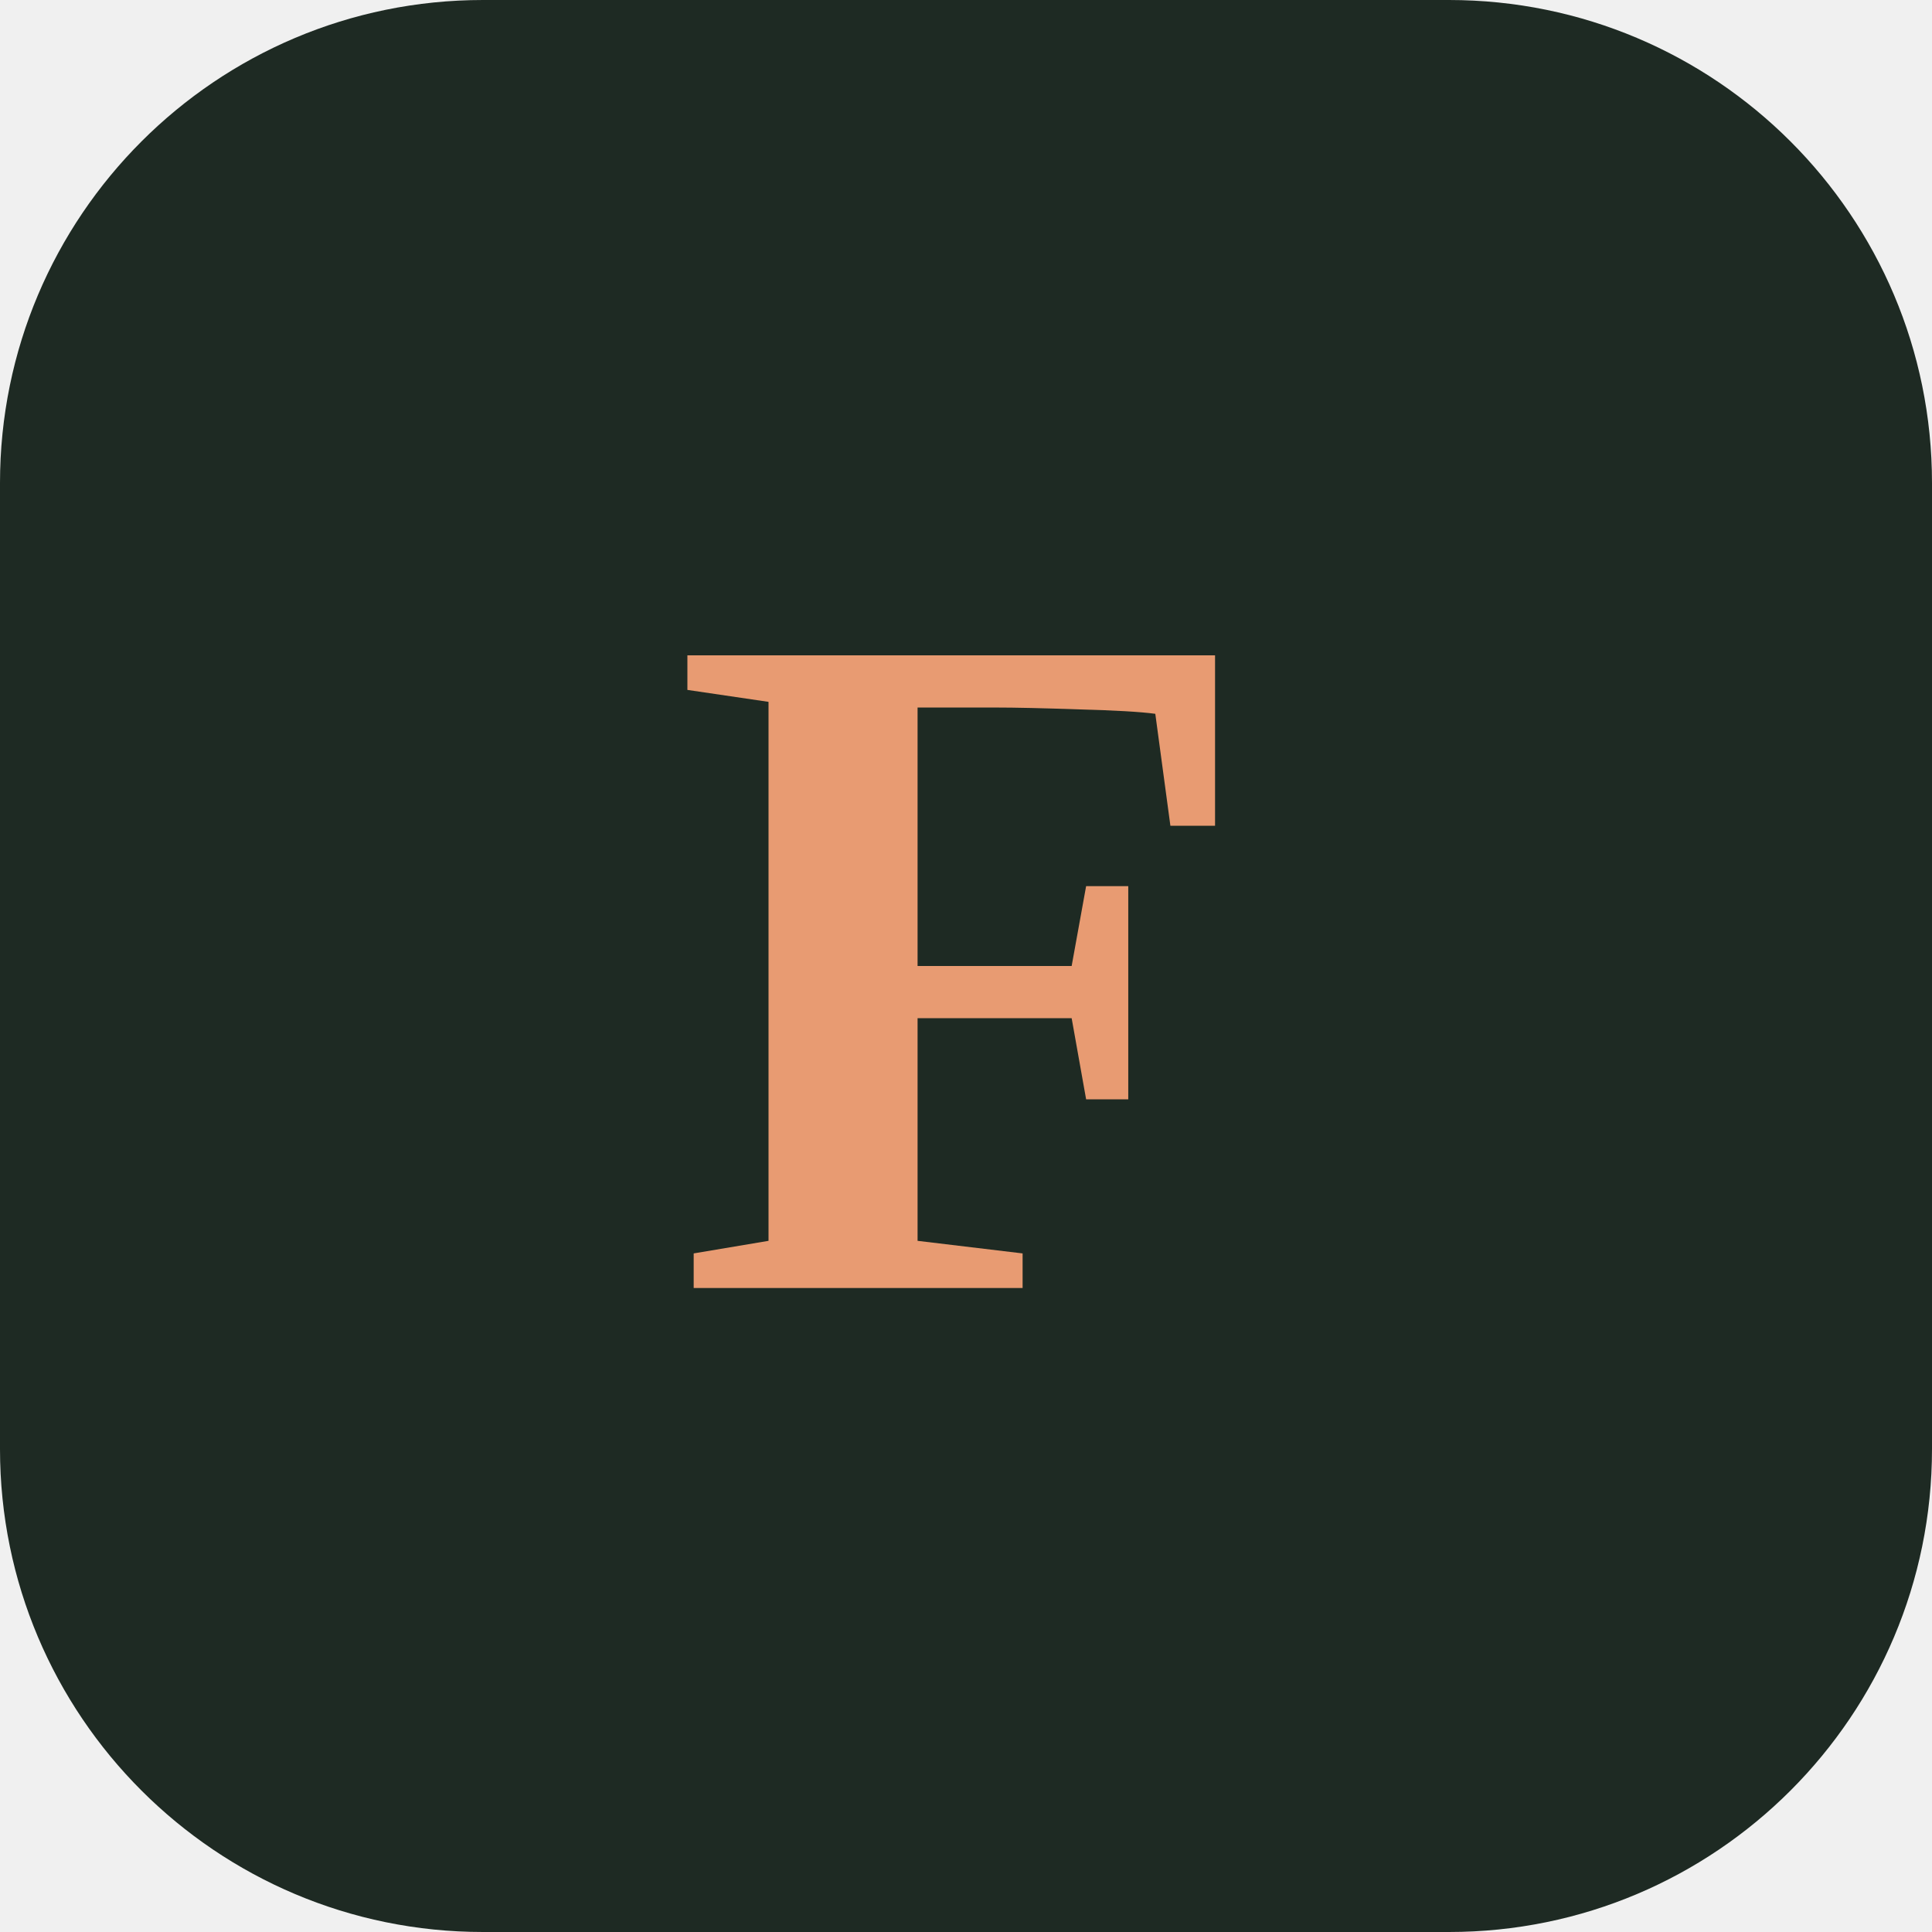
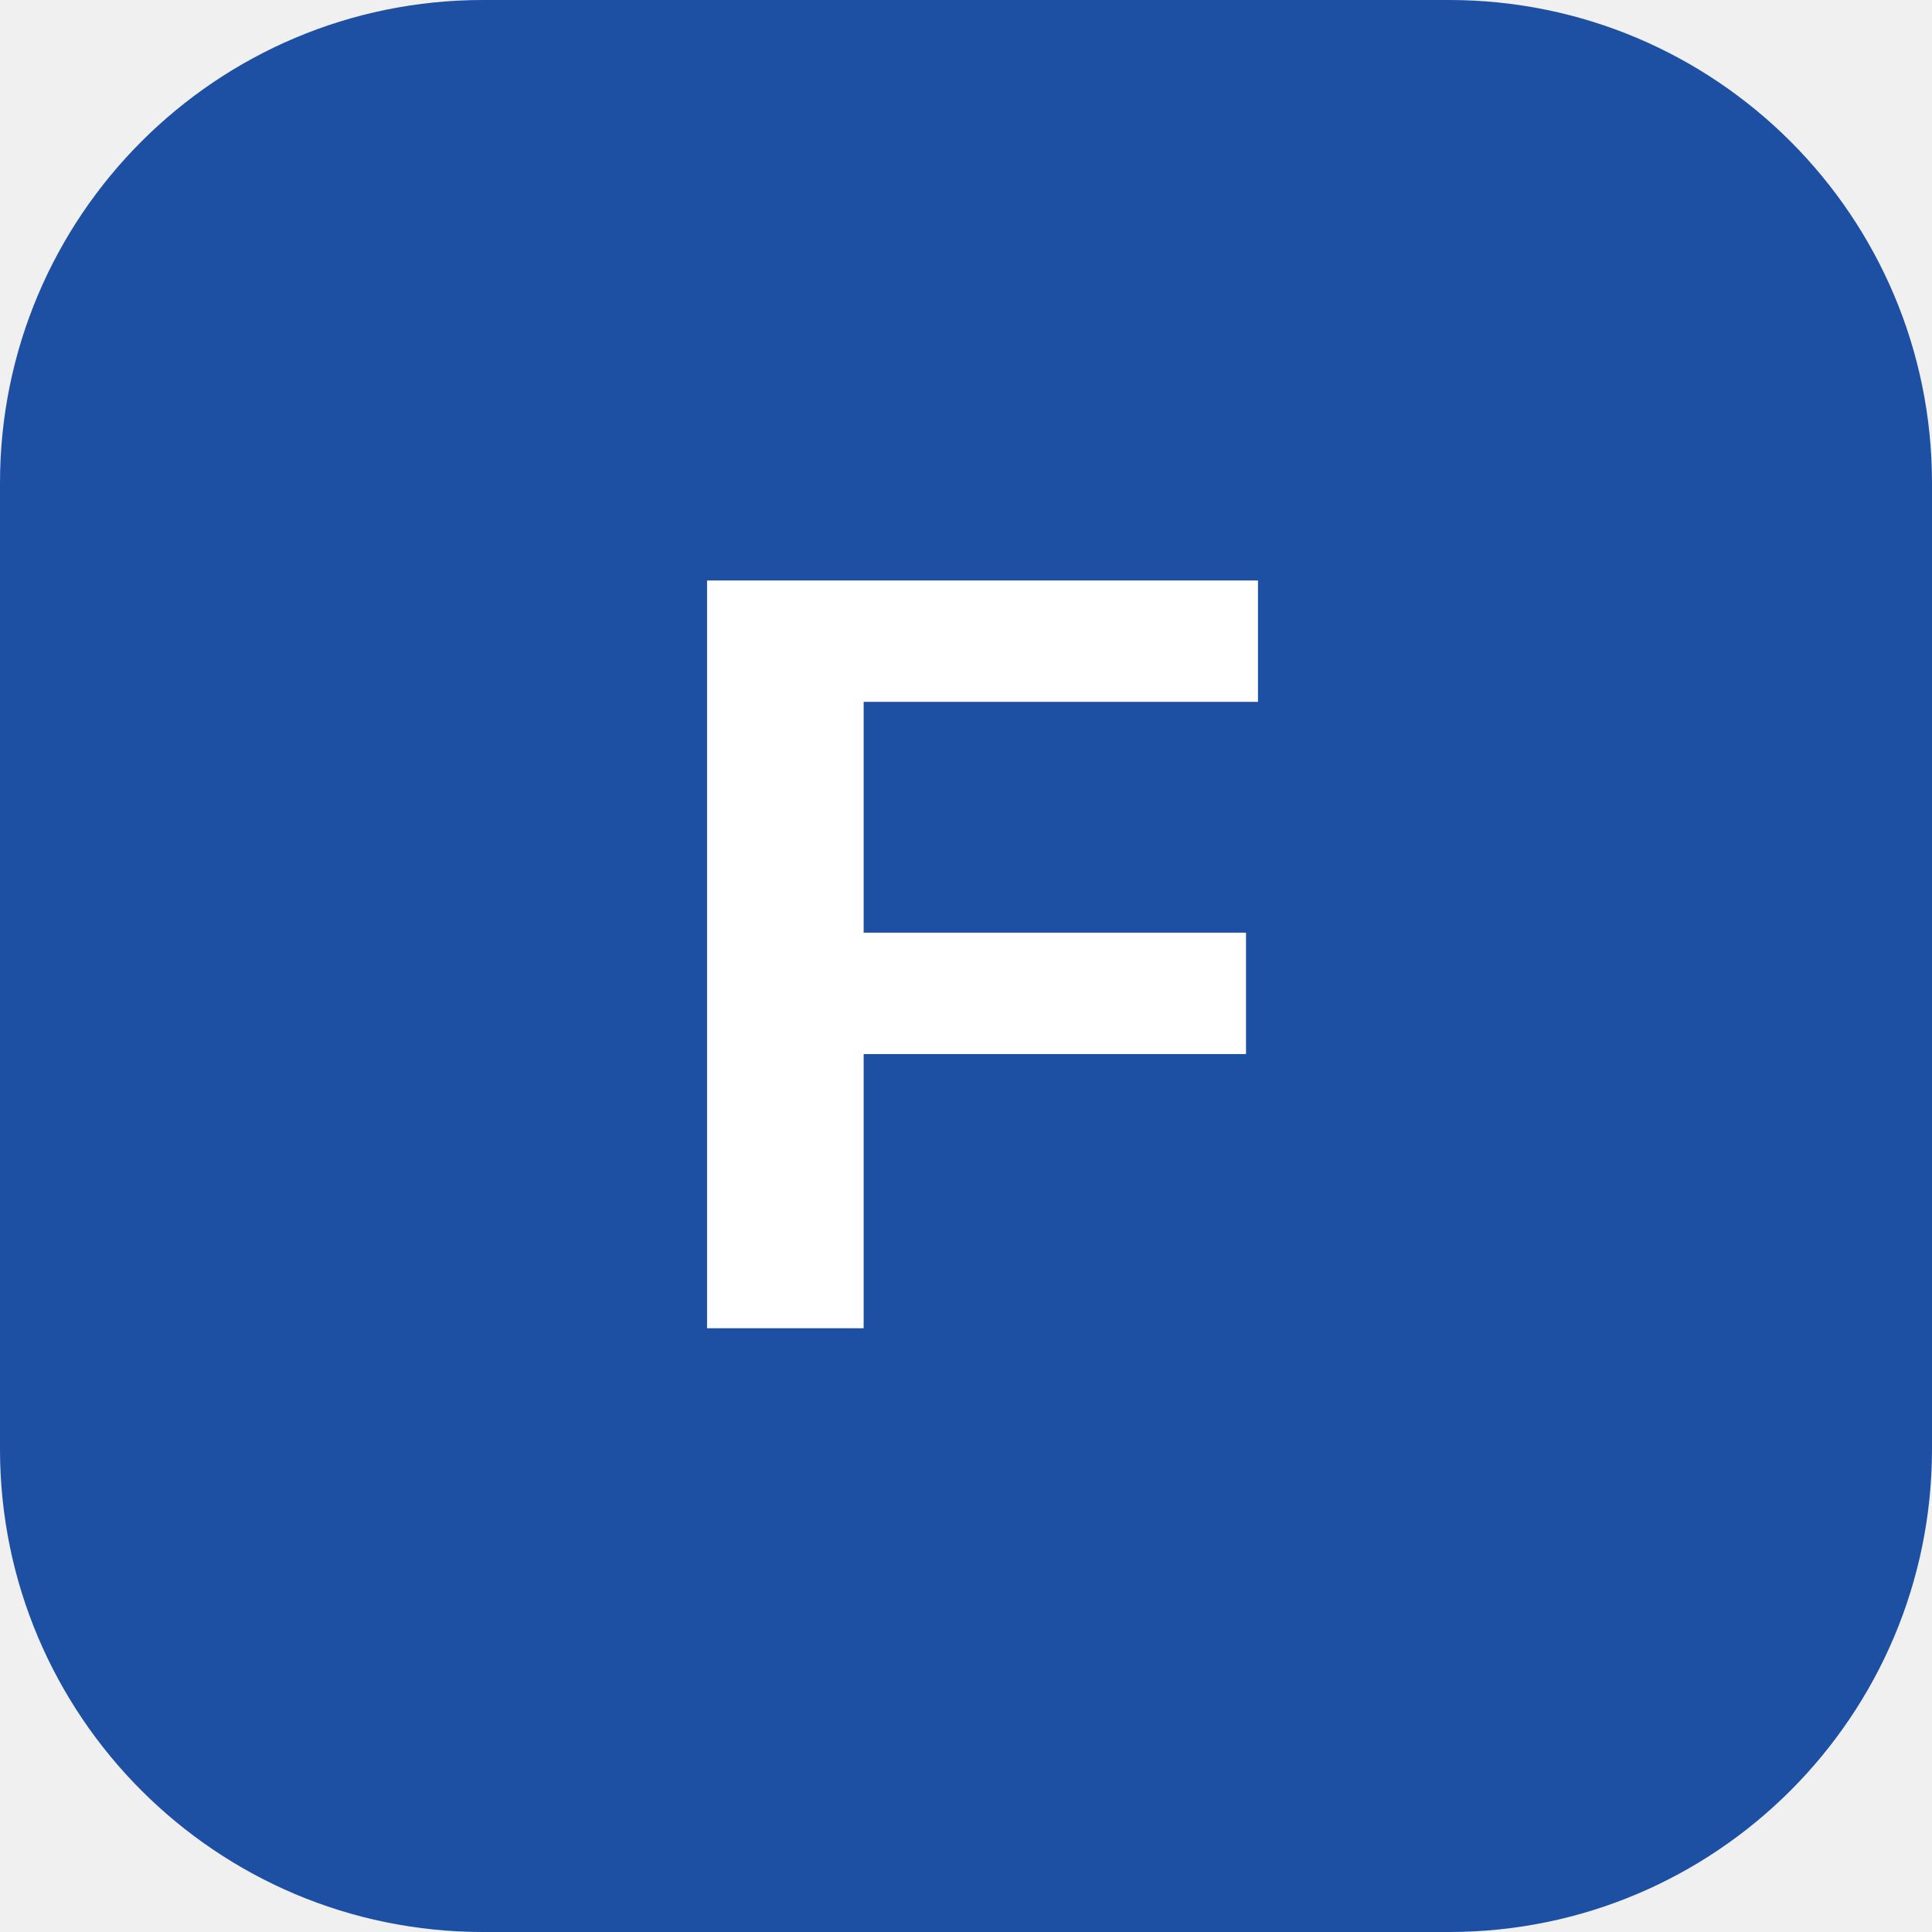
<svg xmlns="http://www.w3.org/2000/svg" viewBox="0 0 48 48">
-   <rect x="0" y="0" width="48" height="48" rx="12" fill="#1E2A23" />
-   <text x="24" y="32" text-anchor="middle" font-family="Georgia, 'Times New Roman', serif" font-weight="700" font-size="24" fill="#E89B72">F</text>
+   <rect x="0" y="0" width="48" height="48" rx="12" fill="#1D4FA3" />
+   <text x="24" y="33" text-anchor="middle" font-family="-apple-system, 'Helvetica Neue', Arial, sans-serif" font-weight="800" font-size="27" fill="#FFFFFF">F</text>
</svg>
